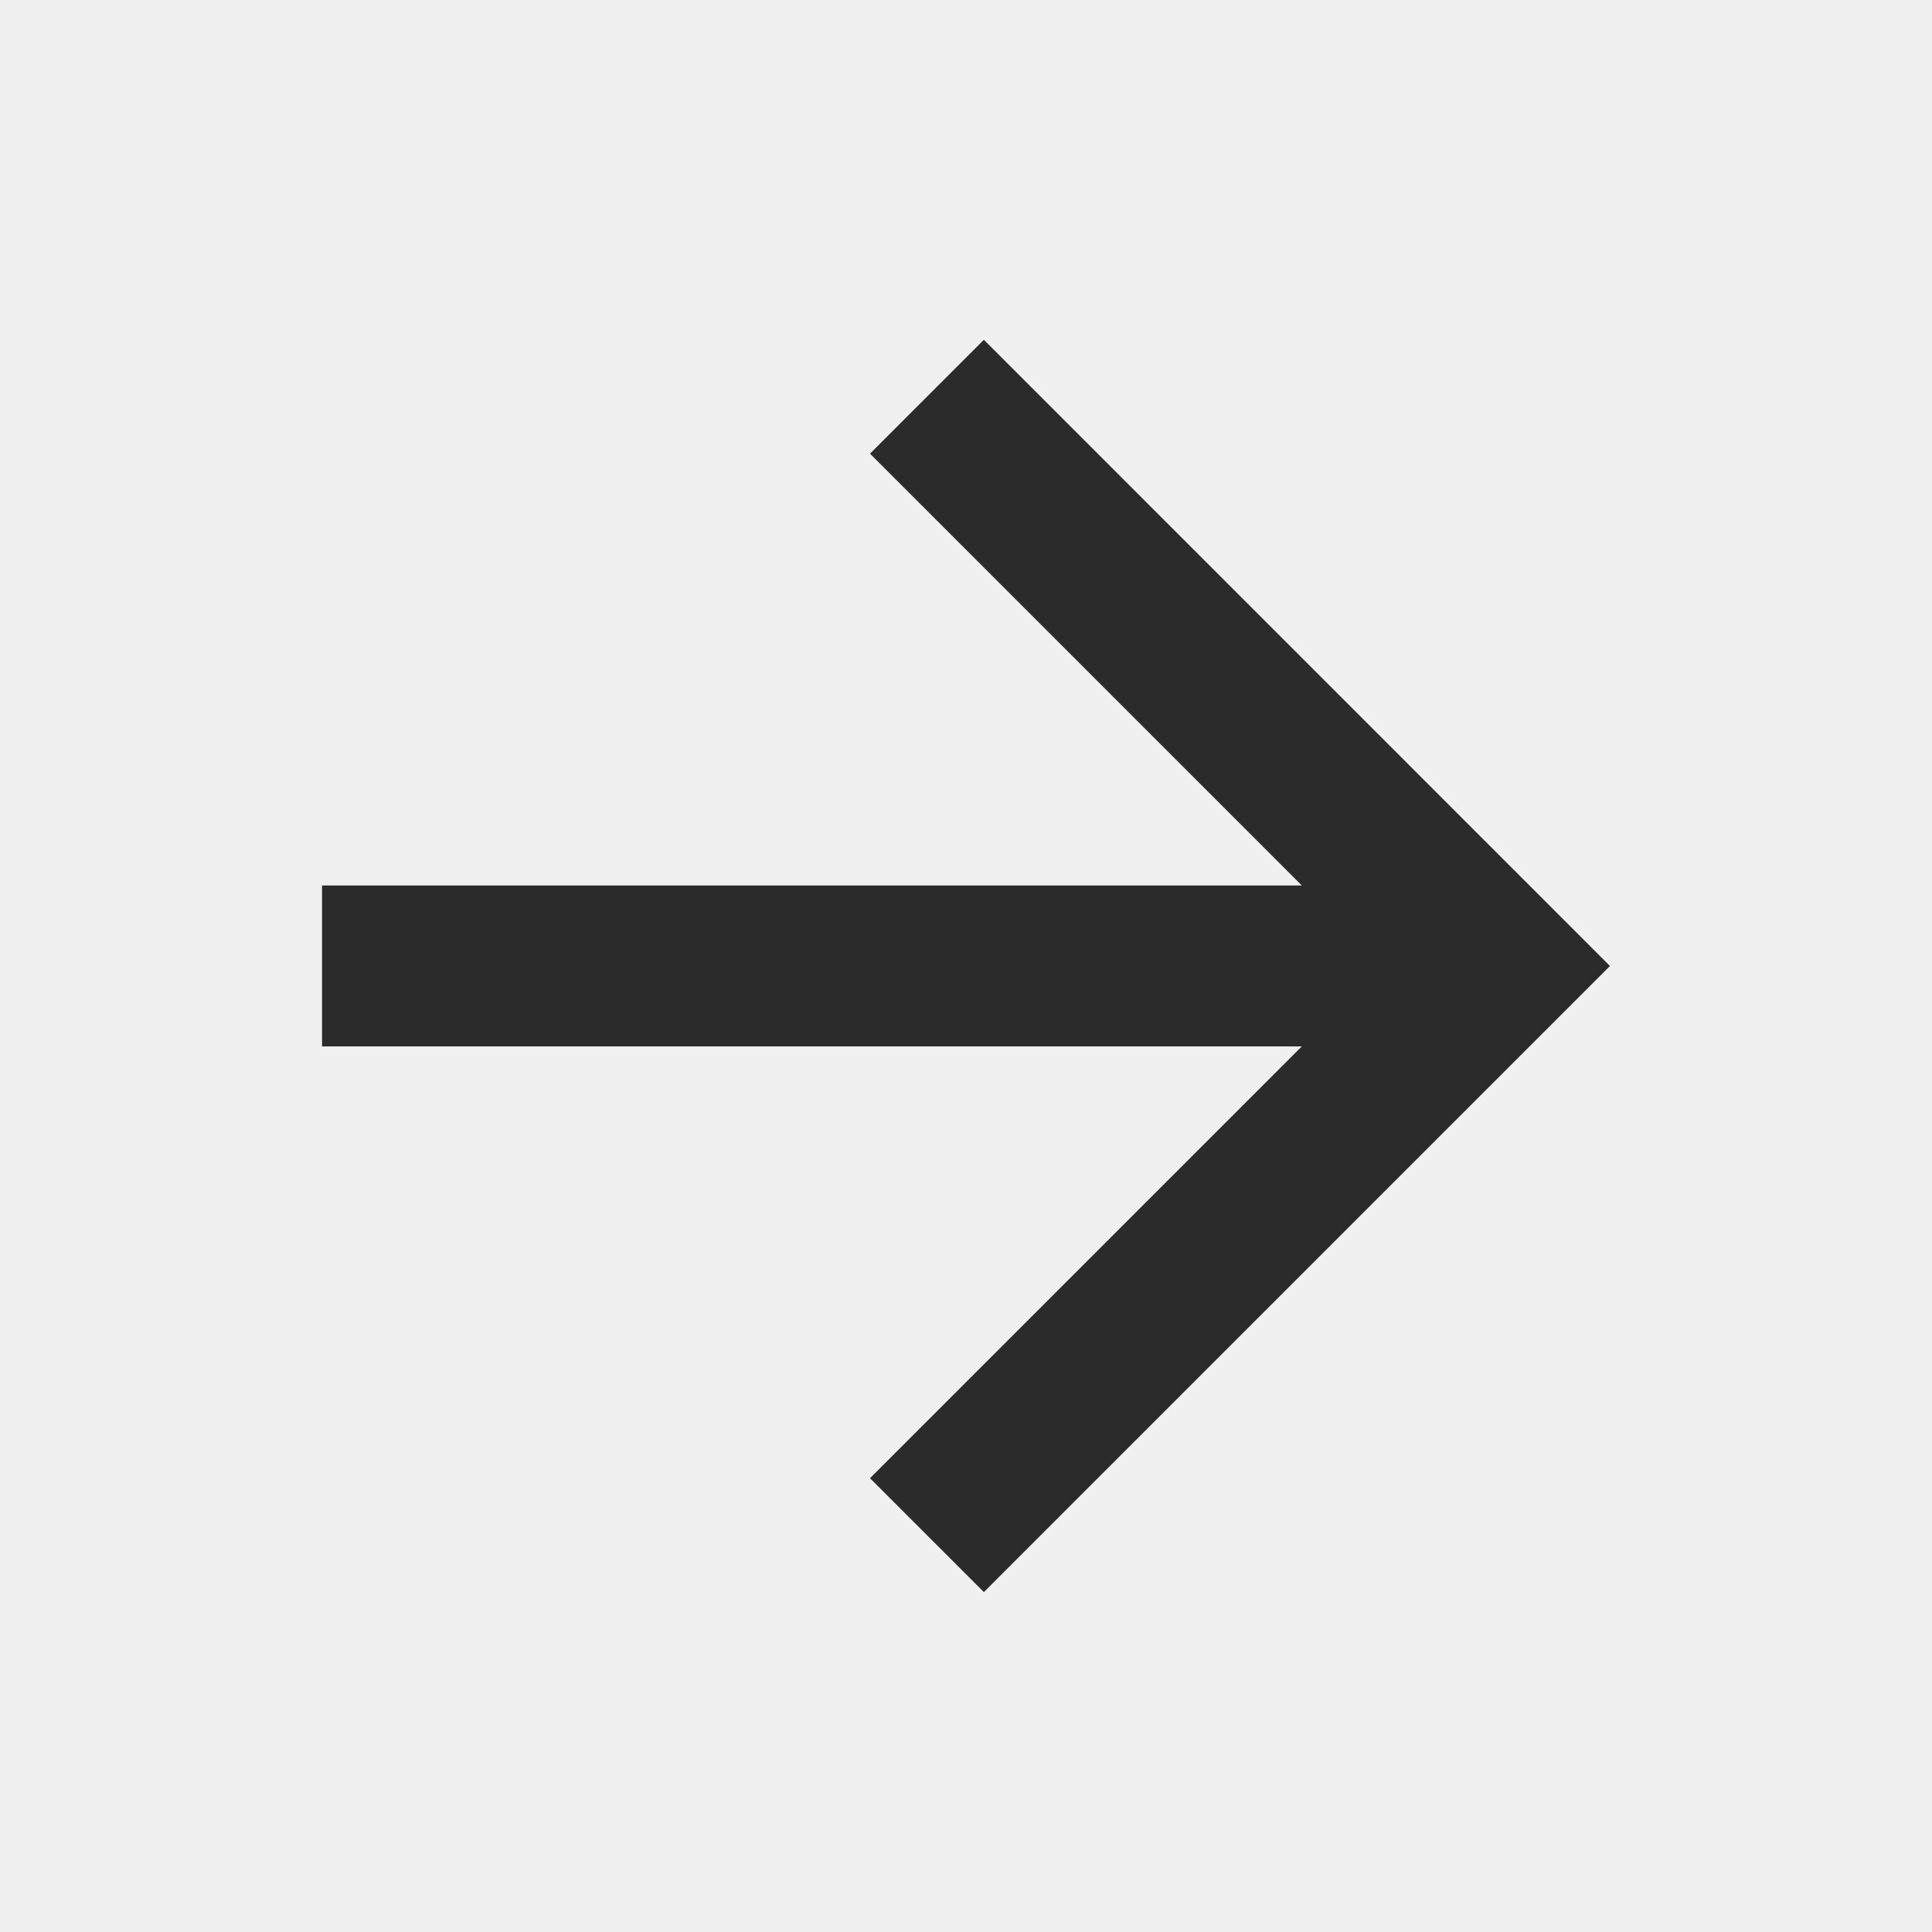
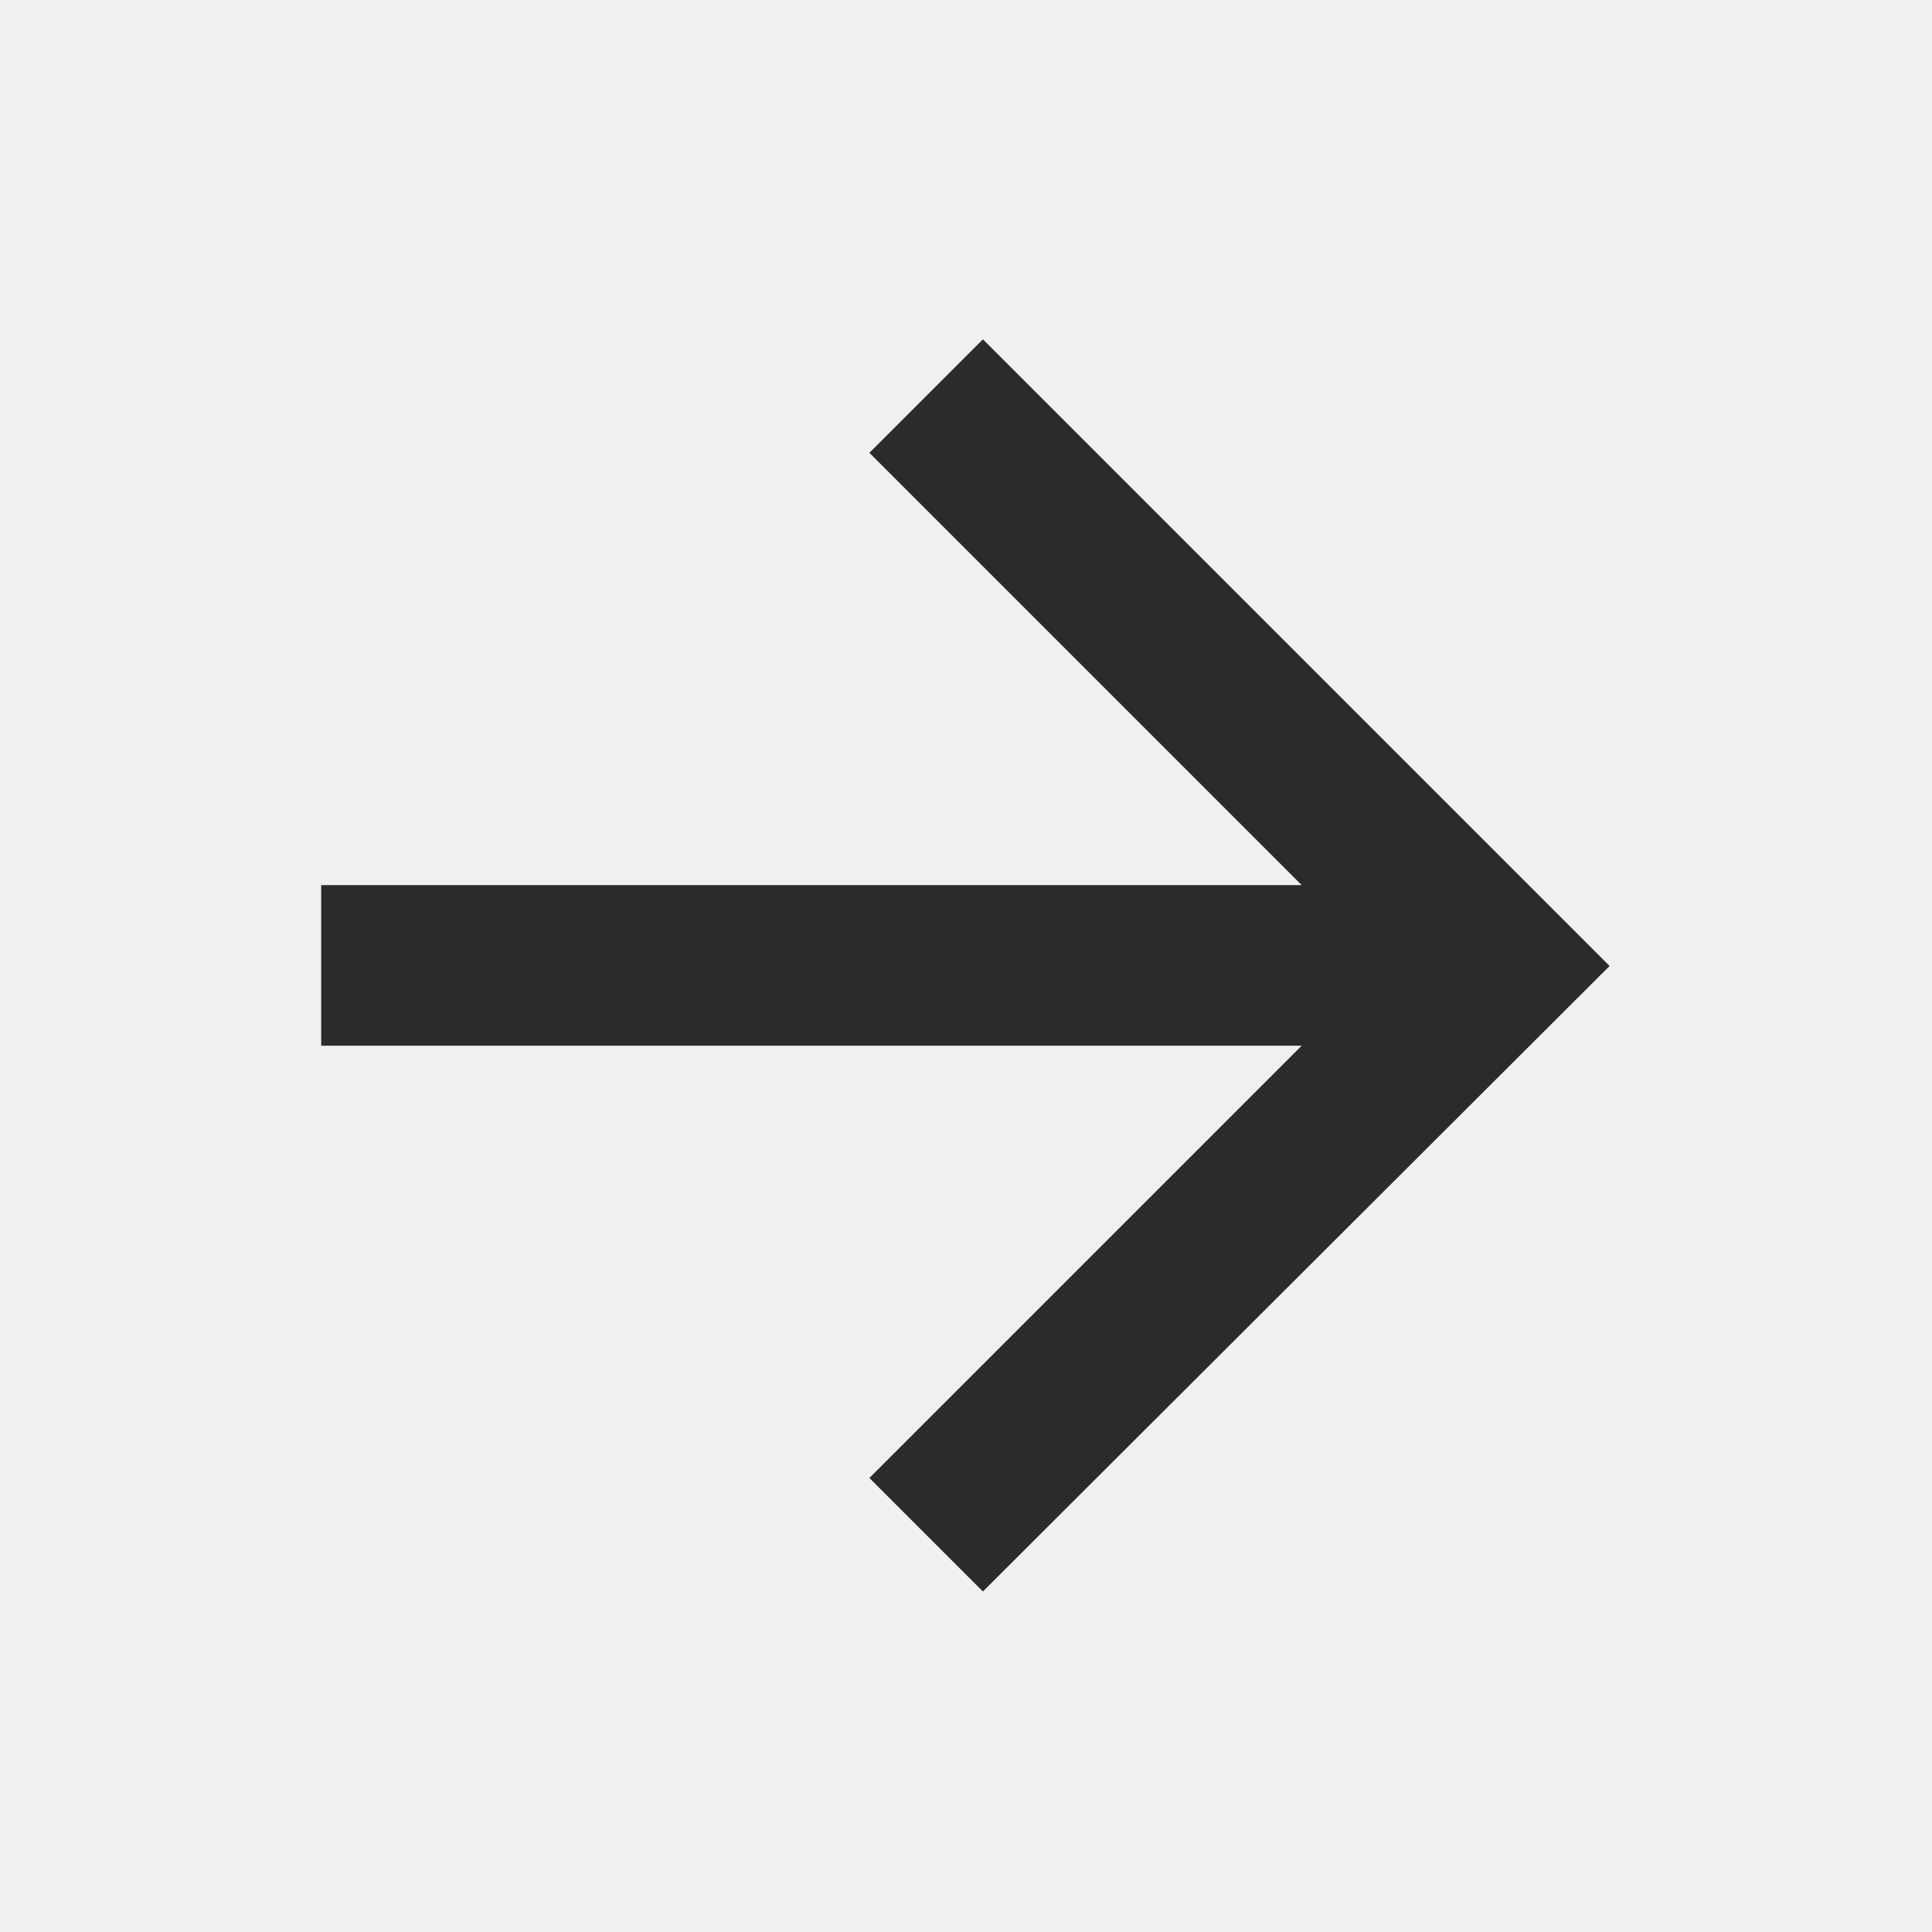
<svg xmlns="http://www.w3.org/2000/svg" width="16" height="16" viewBox="0 0 16 16" fill="none">
-   <g clip-path="url(#clip0_1_43)">
-     <path d="M10.781 7.333L7.205 3.757L8.148 2.814L13.333 8L8.148 13.185L7.205 12.242L10.781 8.666H2.667V7.333H10.781Z" fill="#2B2B2B" />
-   </g>
  <defs>
-     <clipPath id="clip0_1_43">
-       <rect width="16" height="16" fill="white" />
+     <clipPath id="clip1_43">
+       <rect id="Frame" width="16" height="16" fill="white" fill-opacity="0" />
    </clipPath>
  </defs>
+   <rect id="Frame" width="16" height="16" fill="#FFFFFF" fill-opacity="0" />
+   <g clip-path="url(#clip1_43)">
+     <path id="Vector" d="M10.78 7.33L7.2 3.75L8.14 2.81L13.33 8L8.14 13.18L7.2 12.24L10.78 8.66L2.66 8.66L2.66 7.33L10.78 7.33Z" fill="#2B2B2B" fill-opacity="1" fill-rule="nonzero" />
+   </g>
</svg>
